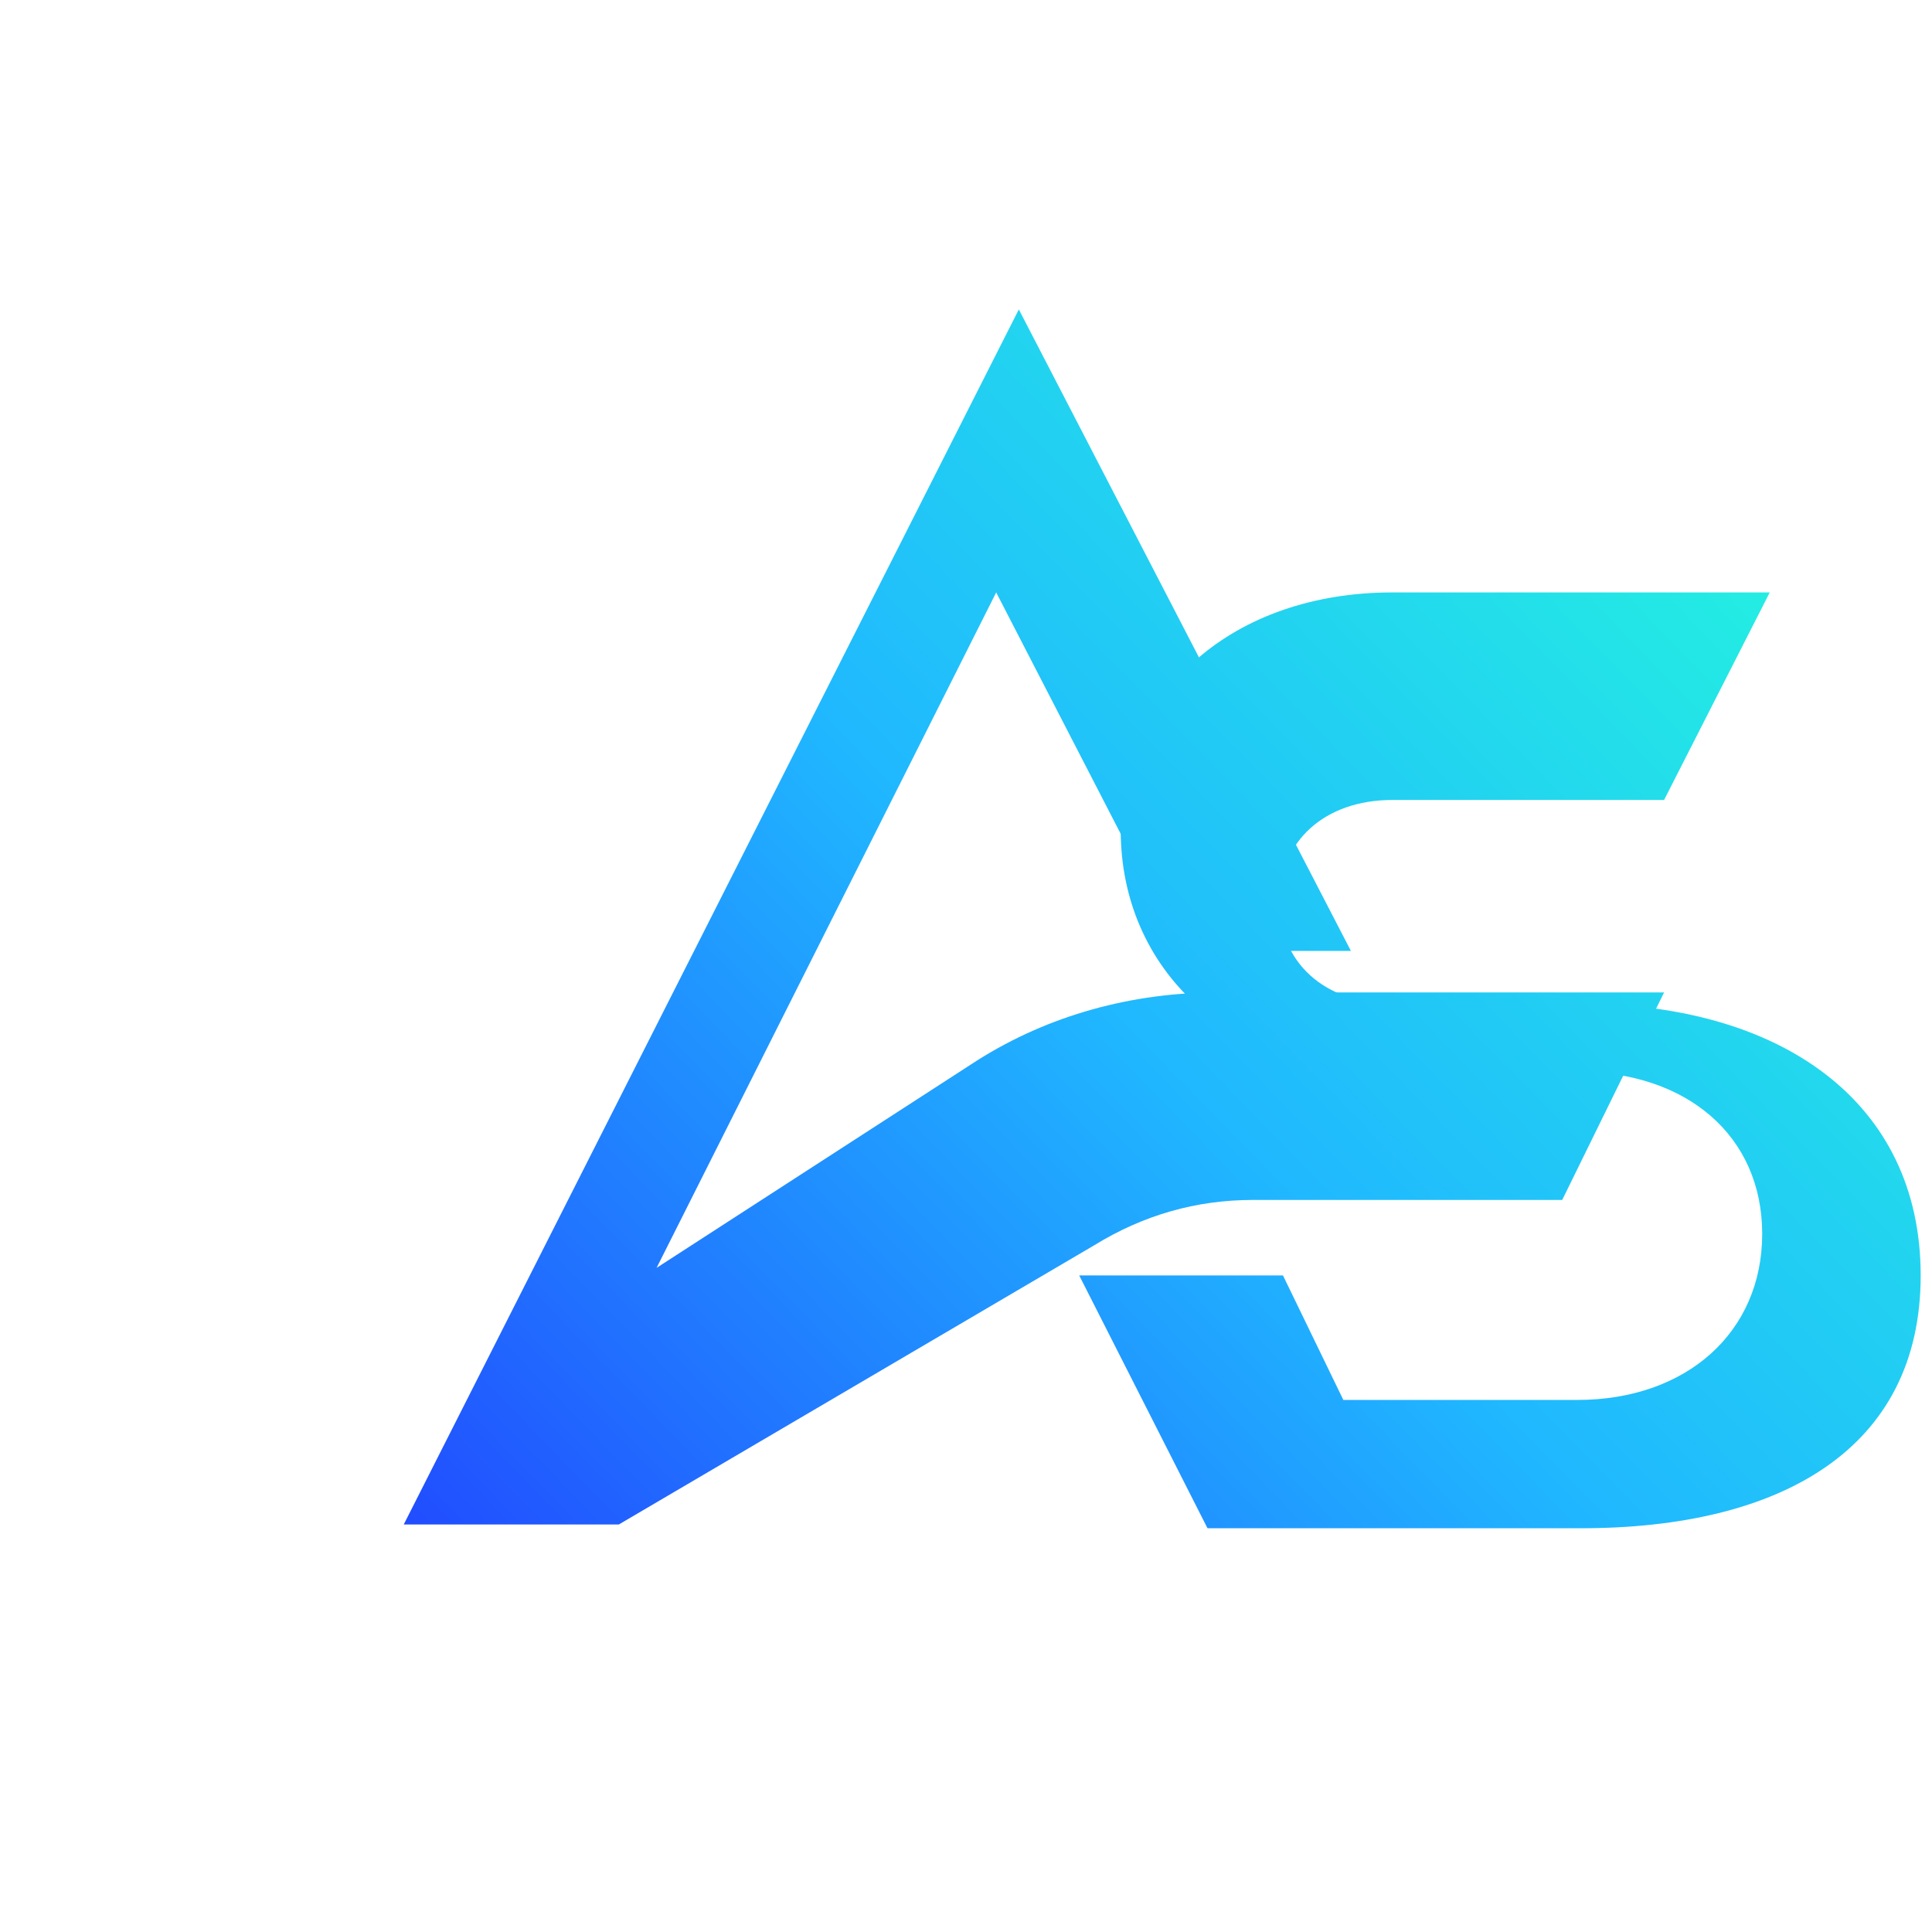
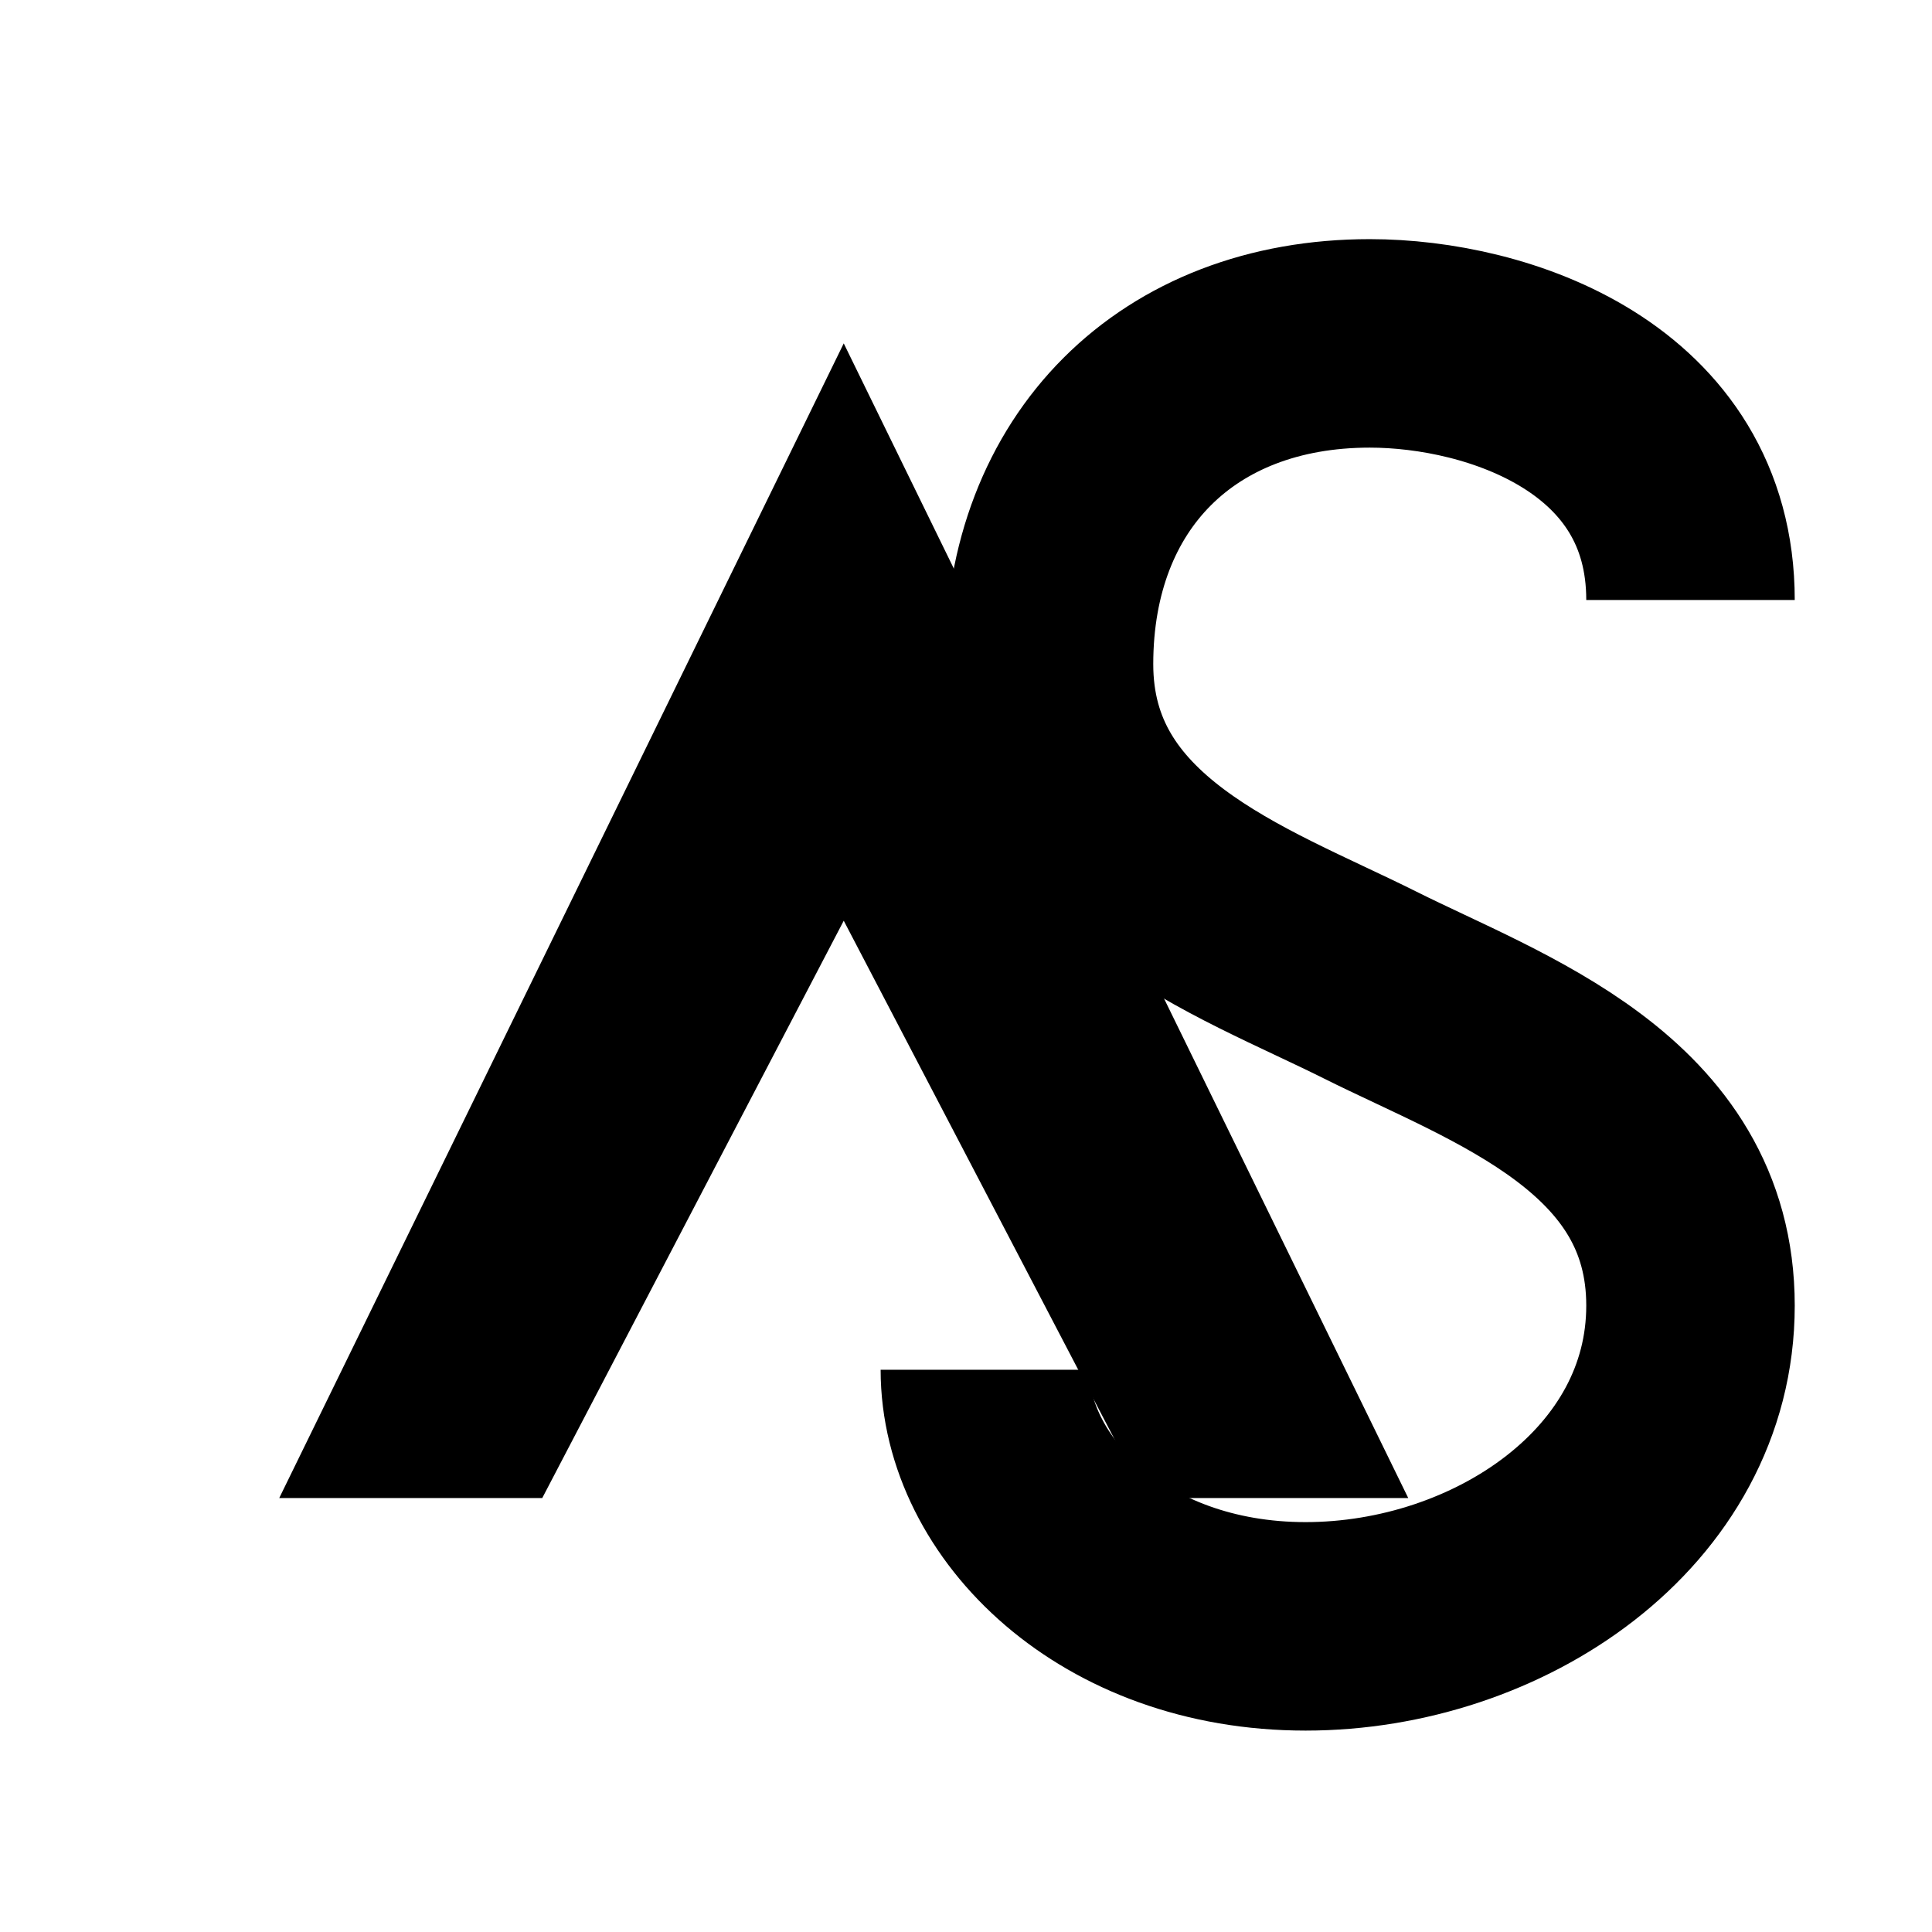
<svg xmlns="http://www.w3.org/2000/svg" width="512" height="512" viewBox="0 0 512 512" fill="none">
-   <defs>
-     <linearGradient id="asGradient" x1="96" y1="408" x2="424" y2="88" gradientUnits="userSpaceOnUse">
-       <stop stop-color="#2148FF" />
-       <stop offset="0.52" stop-color="#20B7FF" />
-       <stop offset="1" stop-color="#24F1E0" />
-     </linearGradient>
-   </defs>
-   <path d="M107 404L270 82L358 252H313L264 157L174 336L259 281C278 269 300 263 323 263H441L414 318H332C317 318 303 322 290 330L164 404H107Z" fill="url(#asGradient)" />
-   <path d="M320 405L286 338H340L356 371H418C447 371 467 353 467 327C467 301 447 284 418 284H367C326 284 297 257 297 220C297 183 327 157 369 157H469L441 212H369C351 212 339 223 339 239C339 255 351 266 369 266H419C472 266 509 292 509 338C509 384 472 405 419 405H320Z" fill="url(#asGradient)" />
+   <g transform="translate(40, 40) scale(0.85)">
+     <path d="M40 420 L216 60 L392 420 H310 L216 240 L122 420 H40 Z" fill="currentColor" />
+     <path d="M480 140 C480 80, 420 60, 380 60 C320 60, 280 100, 280 160 C280 220, 340 240, 380 260 C420 280, 480 300, 480 360 C480 420, 420 460, 360 460 C300 460, 260 420, 260 380" stroke="currentColor" stroke-width="65" stroke-linecap="butt" stroke-linejoin="round" fill="none" />
+   </g>
</svg>
